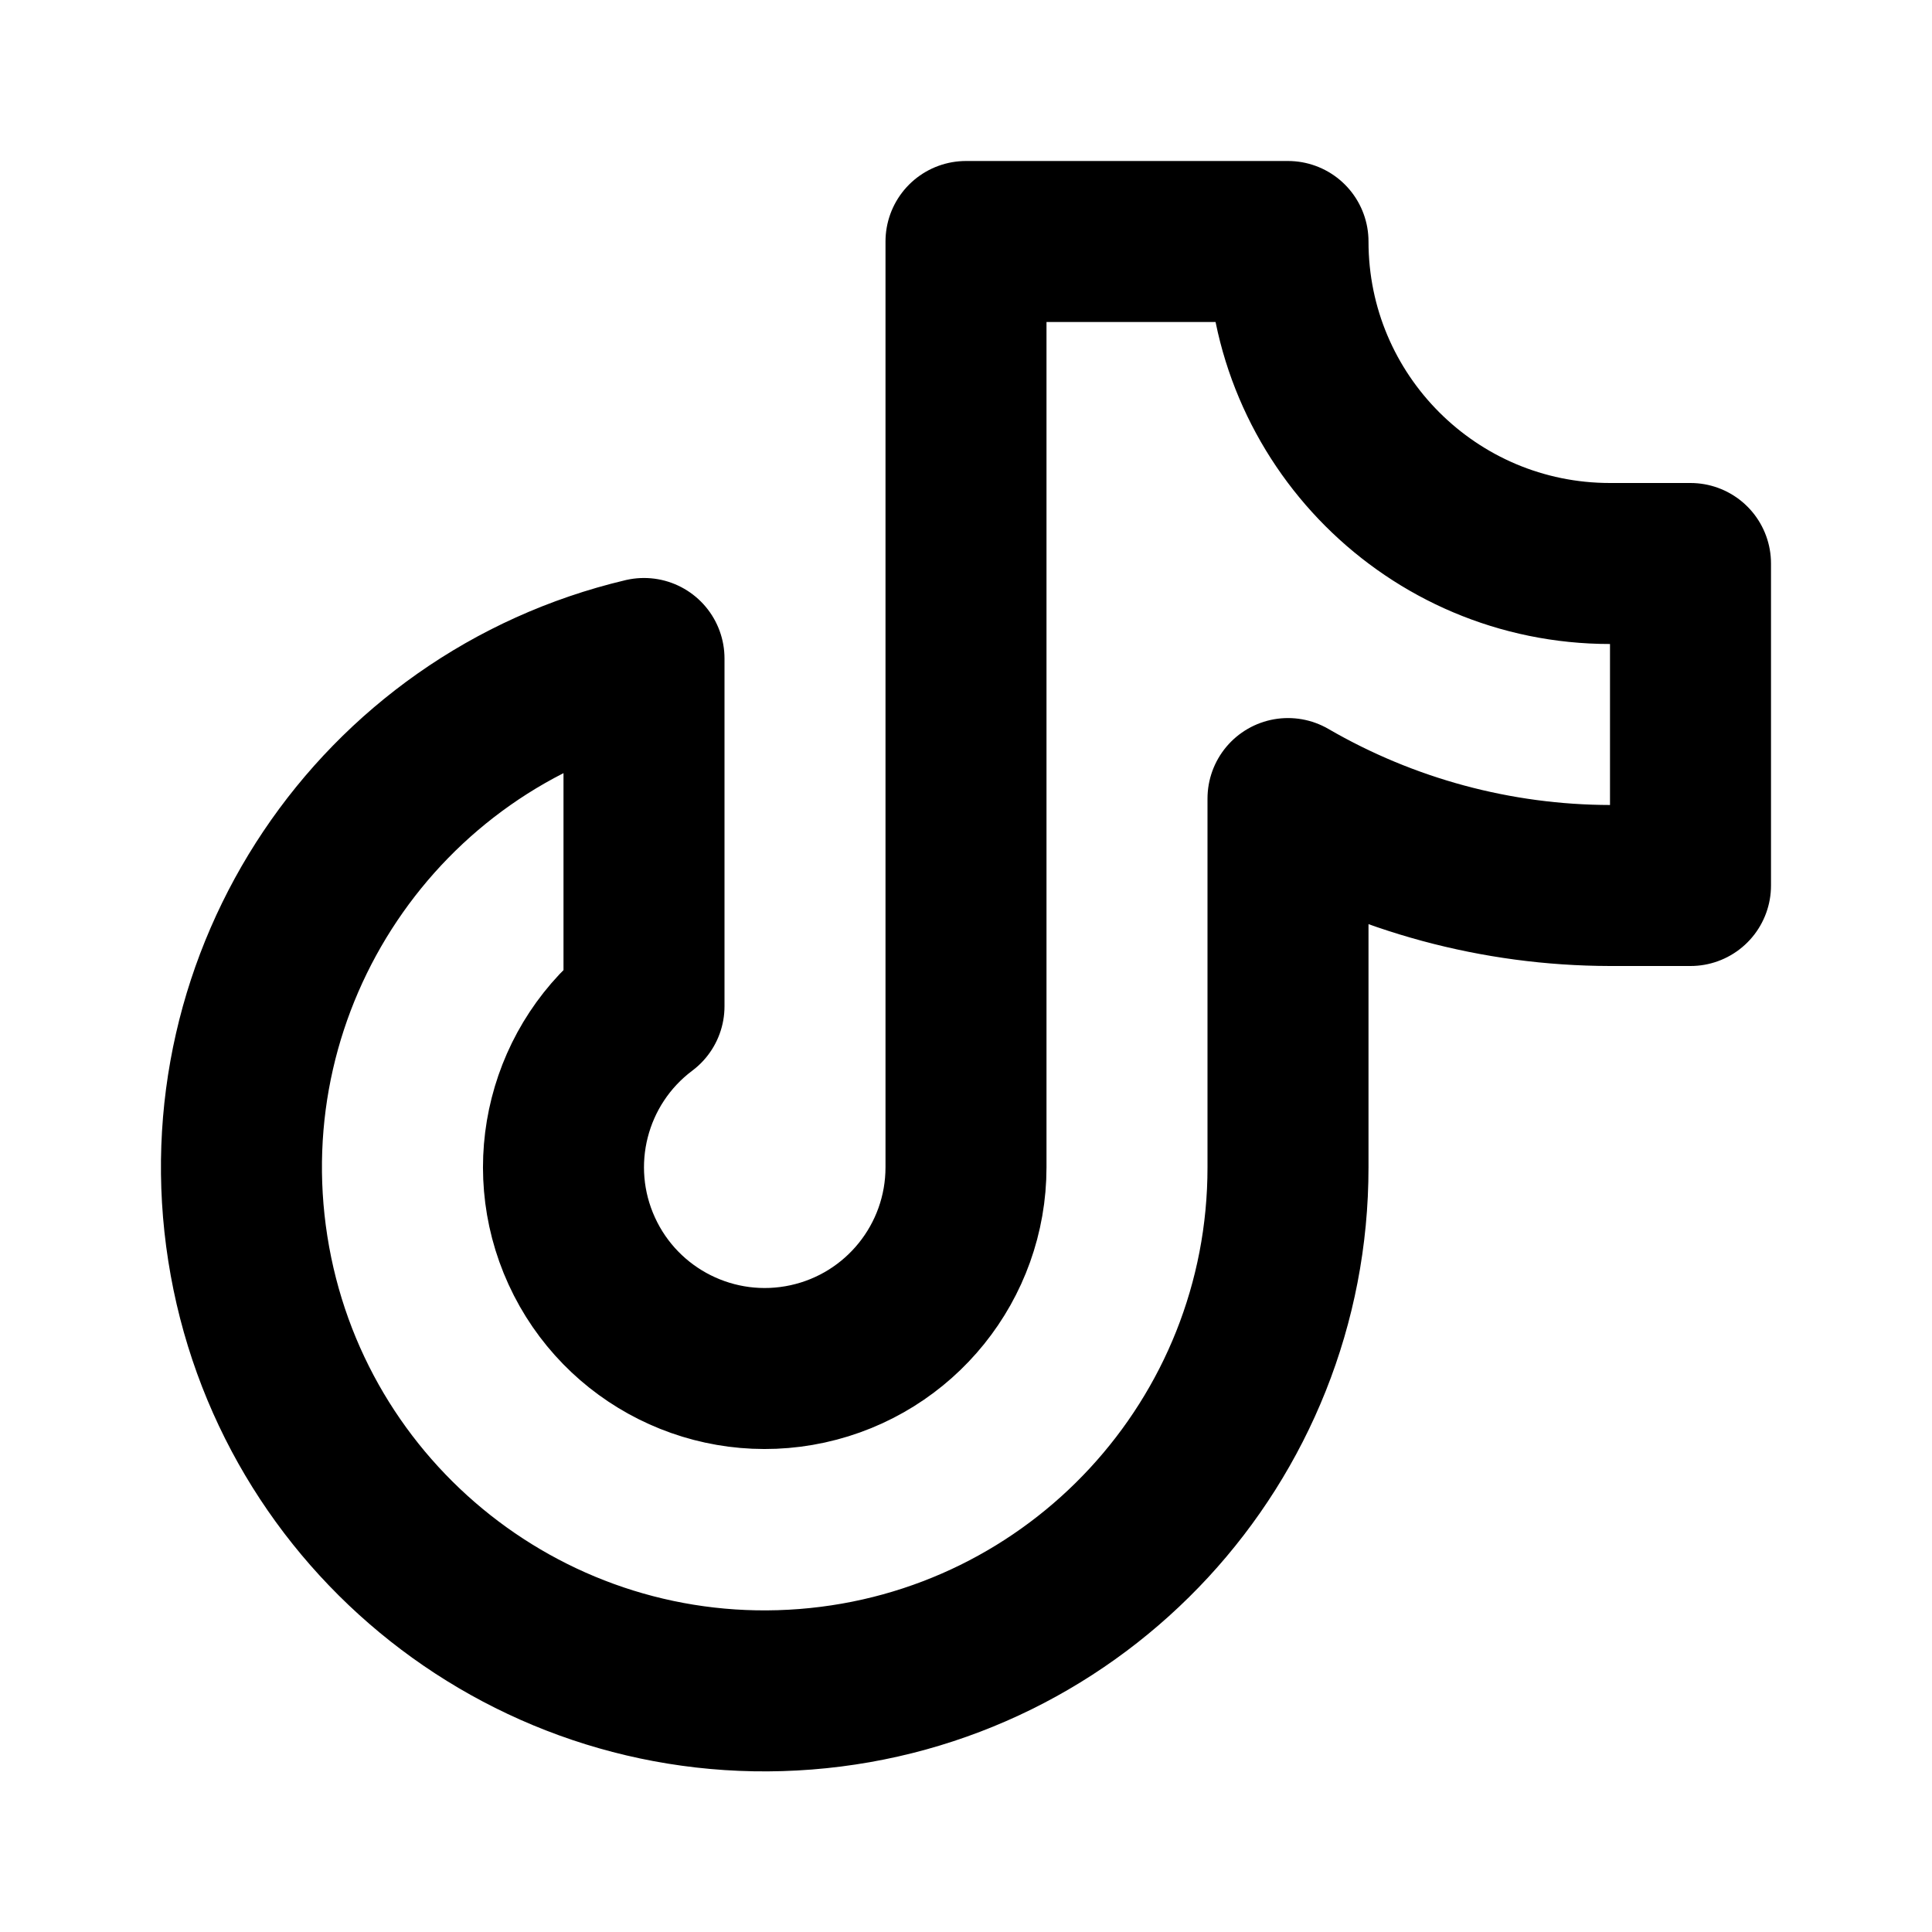
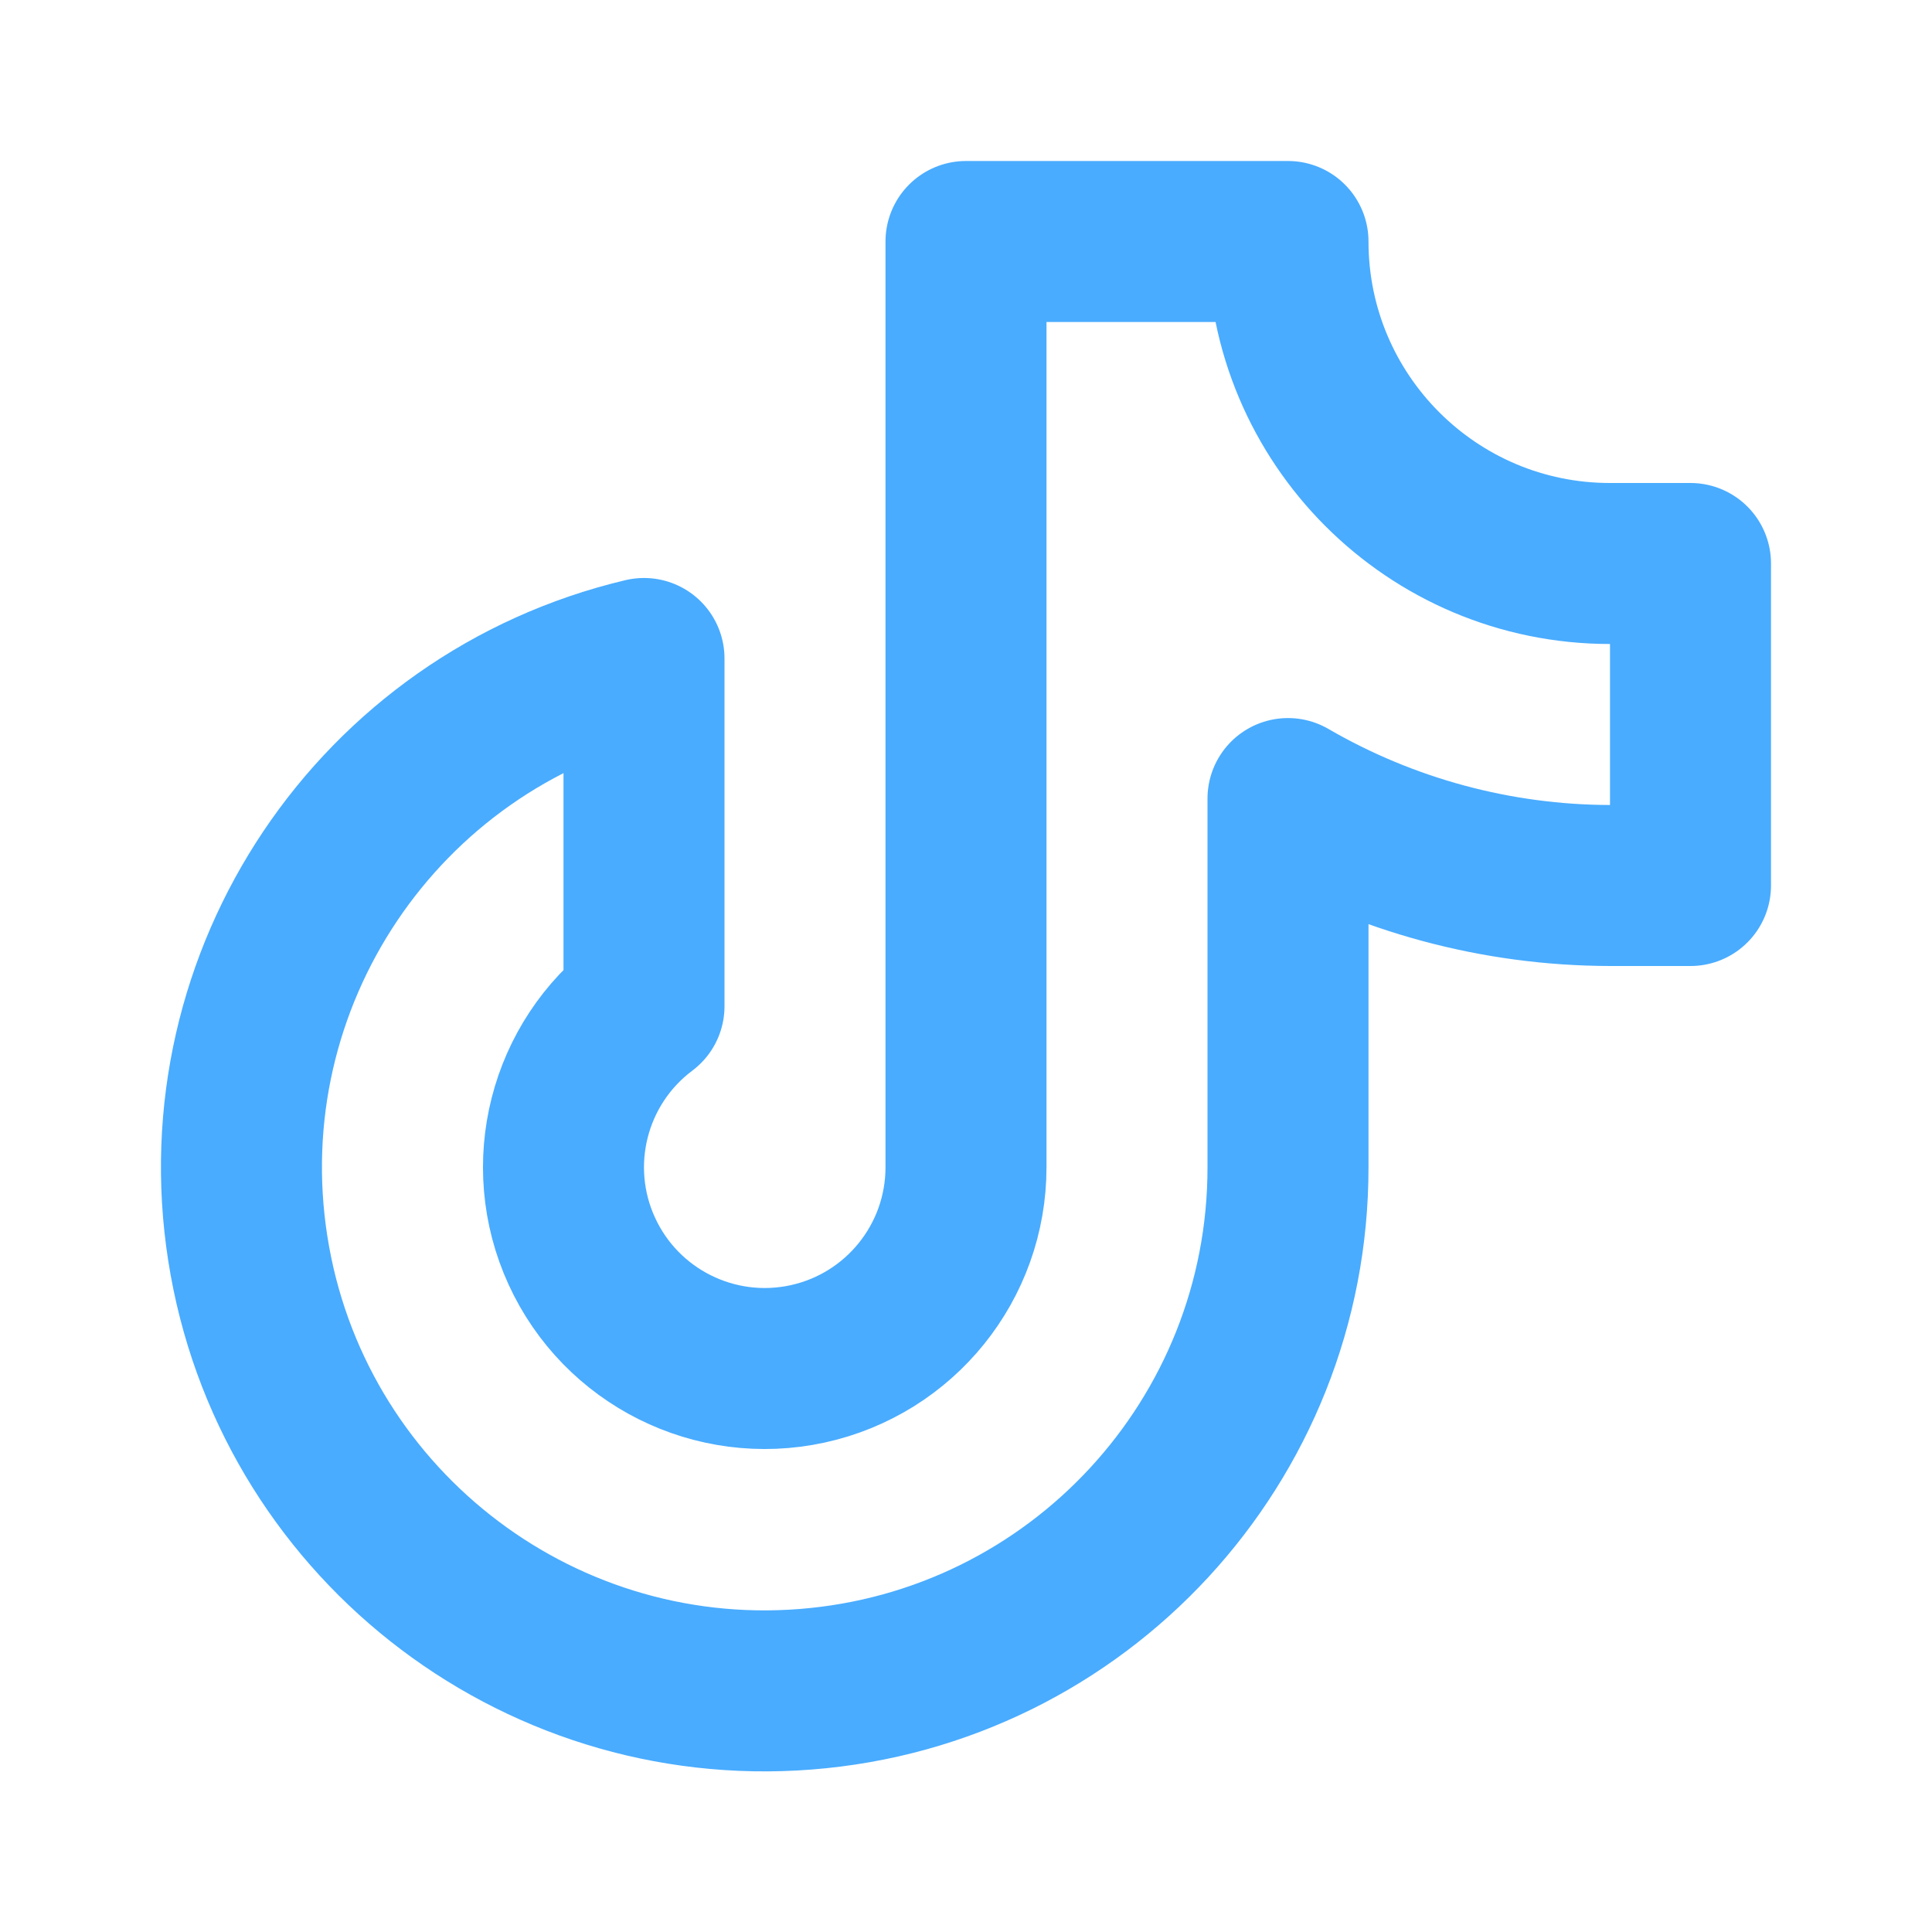
- <svg xmlns="http://www.w3.org/2000/svg" fill="#000000" width="800px" height="800px" viewBox="0 0 24 24" id="tiktok" data-name="Line Color" class="icon line-color">
-   <path id="primary" d="M21,7H20a4,4,0,0,1-4-4H12V14.5a2.5,2.5,0,1,1-4-2V8.18a6.5,6.5,0,1,0,8,6.32V9.92A8,8,0,0,0,20,11h1Z" style="fill: none; stroke: rgb(0, 0, 0); stroke-linecap: round; stroke-linejoin: round; stroke-width: 2;" />
+ <svg xmlns="http://www.w3.org/2000/svg" fill="red" width="800px" height="800px" viewBox="0 0 24 24" id="tiktok" data-name="Line Color" class="icon line-color">
+   <path id="primary" d="M21,7H20a4,4,0,0,1-4-4H12V14.5a2.5,2.5,0,1,1-4-2V8.18a6.5,6.5,0,1,0,8,6.32V9.92A8,8,0,0,0,20,11h1Z" style="fill: none; stroke: #49acff; stroke-linecap: round; stroke-linejoin: round; stroke-width: 2;" />
</svg>
